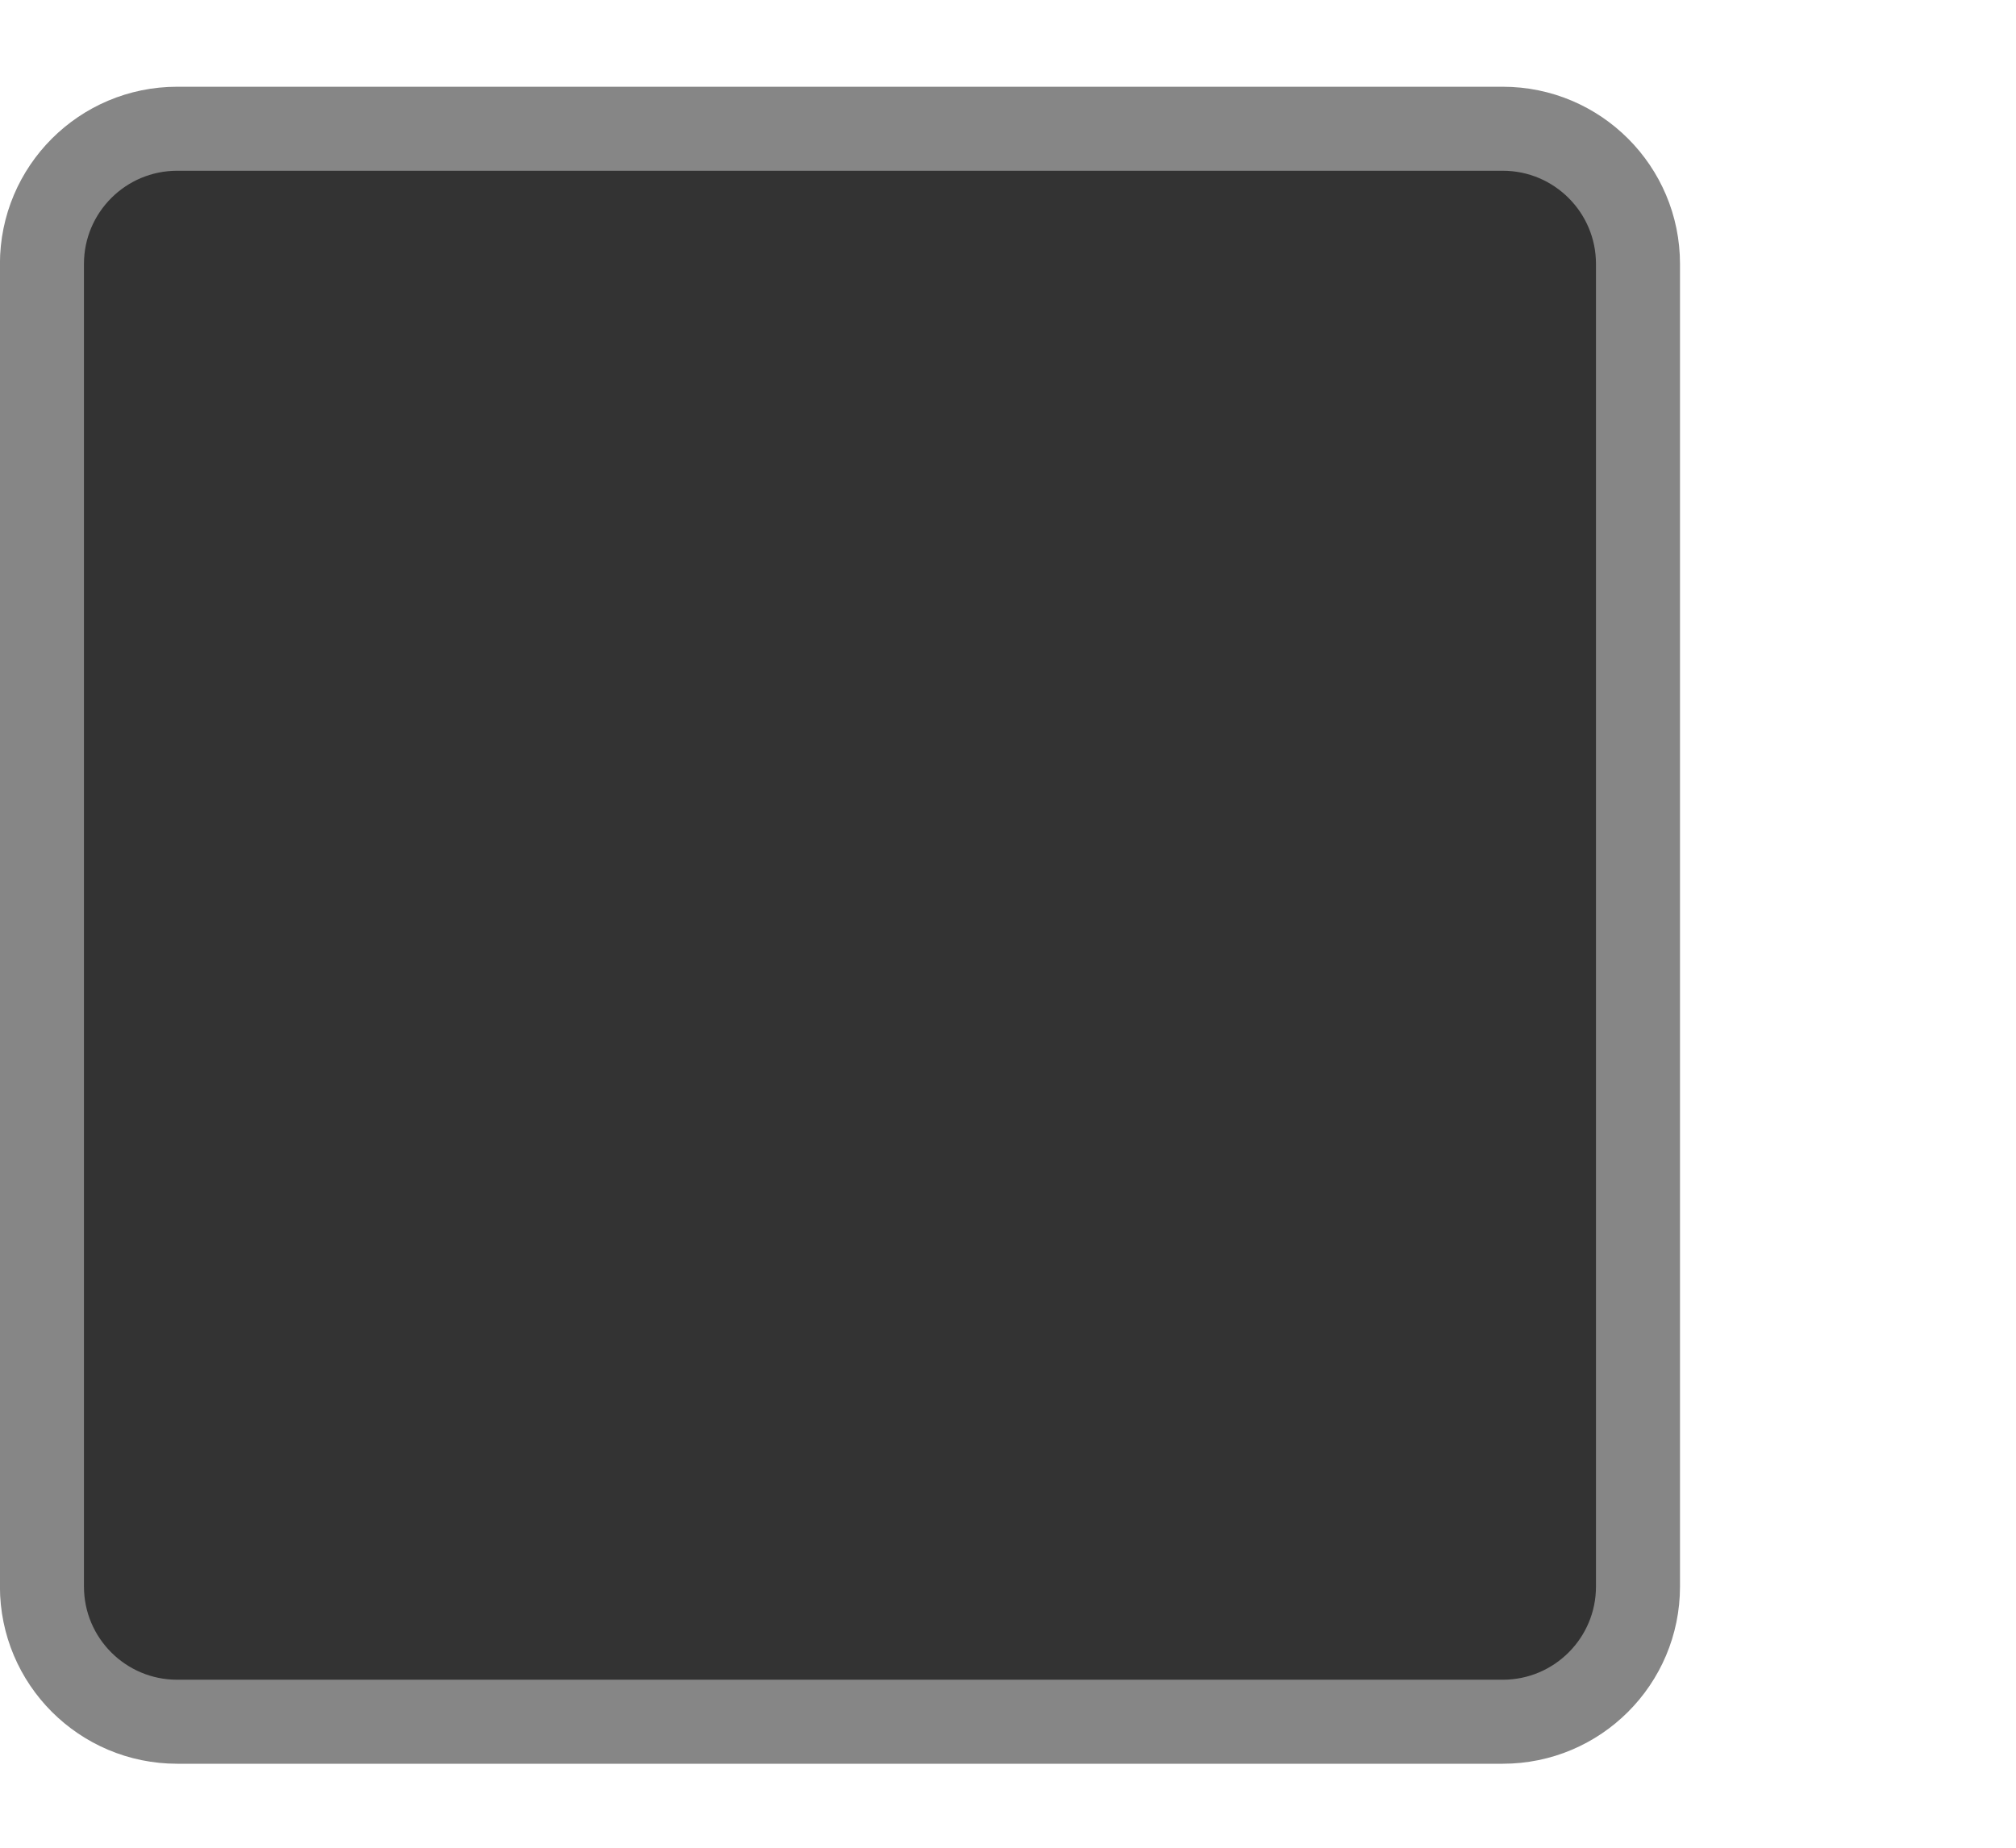
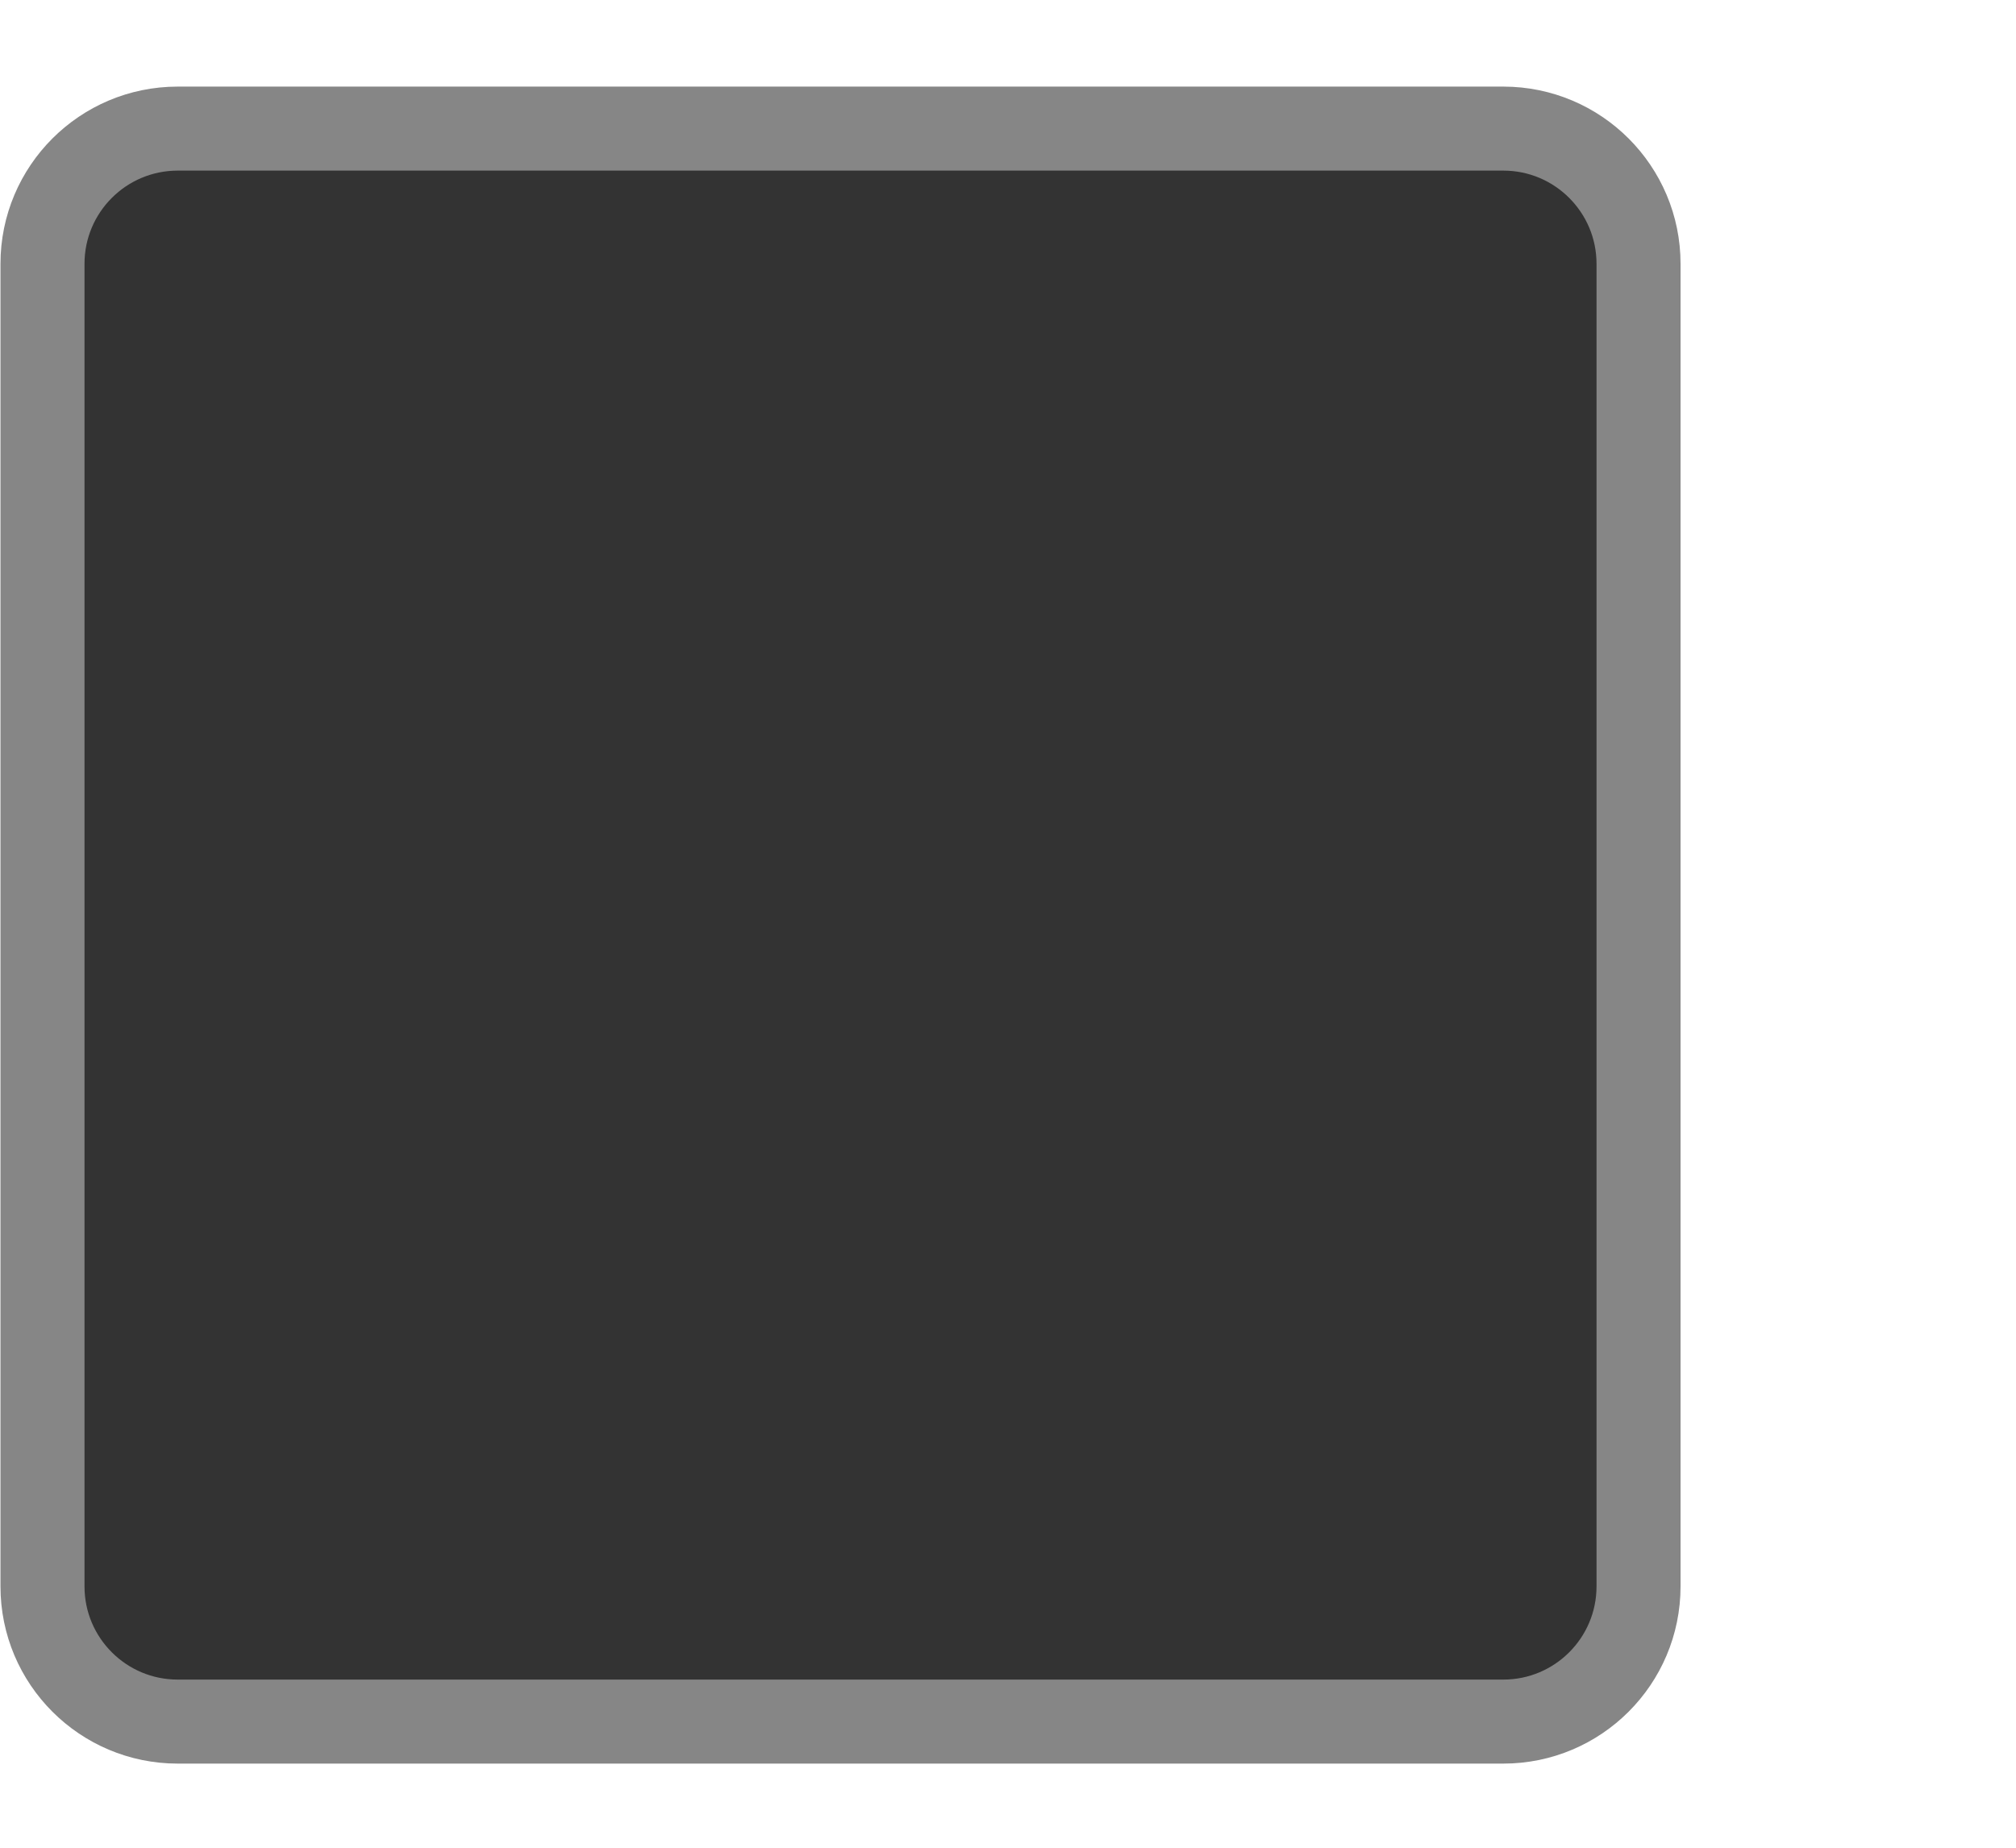
- <svg xmlns="http://www.w3.org/2000/svg" xmlns:xlink="http://www.w3.org/1999/xlink" width="24" height="22" id="svg3199" version="1.1">
-   <defs id="defs3201">
-     <linearGradient xlink:href="#linearGradient5872-5-1" id="linearGradient5891-0-4" gradientUnits="userSpaceOnUse" x1="205.841" y1="246.709" x2="206.748" y2="231.241" />
-     <linearGradient id="linearGradient5872-5-1">
-       <stop style="stop-color:#0b2e52;stop-opacity:1" offset="0" id="stop5874-4-4" />
-       <stop style="stop-color:#1862af;stop-opacity:1" offset="1" id="stop5876-0-5" />
-     </linearGradient>
-     <linearGradient id="linearGradient10013-4-63-6">
-       <stop style="stop-color:#333333;stop-opacity:1;" offset="0" id="stop10015-2-76-1" />
-       <stop style="stop-color:#292929;stop-opacity:1" offset="1" id="stop10017-46-15-8" />
-     </linearGradient>
-     <linearGradient id="linearGradient10597-5">
-       <stop style="stop-color:#16191a;stop-opacity:1;" offset="0" id="stop10599-2" />
-       <stop style="stop-color:#2b3133;stop-opacity:1" offset="1" id="stop10601-5" />
-     </linearGradient>
-     <linearGradient y2="-322.164" x2="921.225" y1="-330.051" x1="921.328" gradientTransform="matrix(1.591837,0,0,0.8571429,-1456.546,275.4519)" gradientUnits="userSpaceOnUse" id="linearGradient15374" xlink:href="#linearGradient10013-4-63-6" />
-     <linearGradient gradientTransform="translate(-1199.985,216.3805)" y2="-227.08" x2="1203.918" y1="-217.567" x1="1203.918" gradientUnits="userSpaceOnUse" id="linearGradient15376" xlink:href="#linearGradient10597-5" />
-   </defs>
-   <g id="layer1" transform="translate(-342.5,-521.3622)">
-     <g transform="matrix(0.84337,0,0,0.84337,-110.1663,-503.5618)" id="g14586" style="fill:#333333">
-       <g transform="matrix(1.996929,0,0,1.996929,-397.0549,877.0048)" id="g15291-9" style="display:inline;enable-background:new;fill:#333333">
-         <g transform="translate(877.5035,-102.8351)" id="g16853-4" style="enable-background:new;fill:#333333">
-           <rect transform="scale(1,-1)" style="color:#000000;fill:#333333;fill-opacity:1;fill-rule:nonzero;stroke:#868686;stroke-width:0.594;stroke-linecap:butt;stroke-linejoin:miter;stroke-miterlimit:4;stroke-opacity:1;stroke-dasharray:none;stroke-dashoffset:0;marker:none;visibility:visible;display:inline;overflow:visible;enable-background:new" id="rect6506-6" width="11.282" height="11.262" x="-409.594" y="-284.401" rx="0.956" ry="0.956" />
-         </g>
-       </g>
-       <g transform="translate(344,988)" id="g5886" style="display:inline;enable-background:new;fill:#333333" />
-     </g>
+ <svg xmlns="http://www.w3.org/2000/svg" viewBox="0 0 24 22">
+   <g transform="matrix(1.68415 0 0 1.68415 690.3168 -458.4741)" fill="#333" enable-background="new">
+     <rect width="11.282" x="-409.59" y="-284.4" rx="0.956" height="11.262" transform="scale(1 -1)" stroke="#868686" color="#000" stroke-width="0.594" />
  </g>
</svg>
